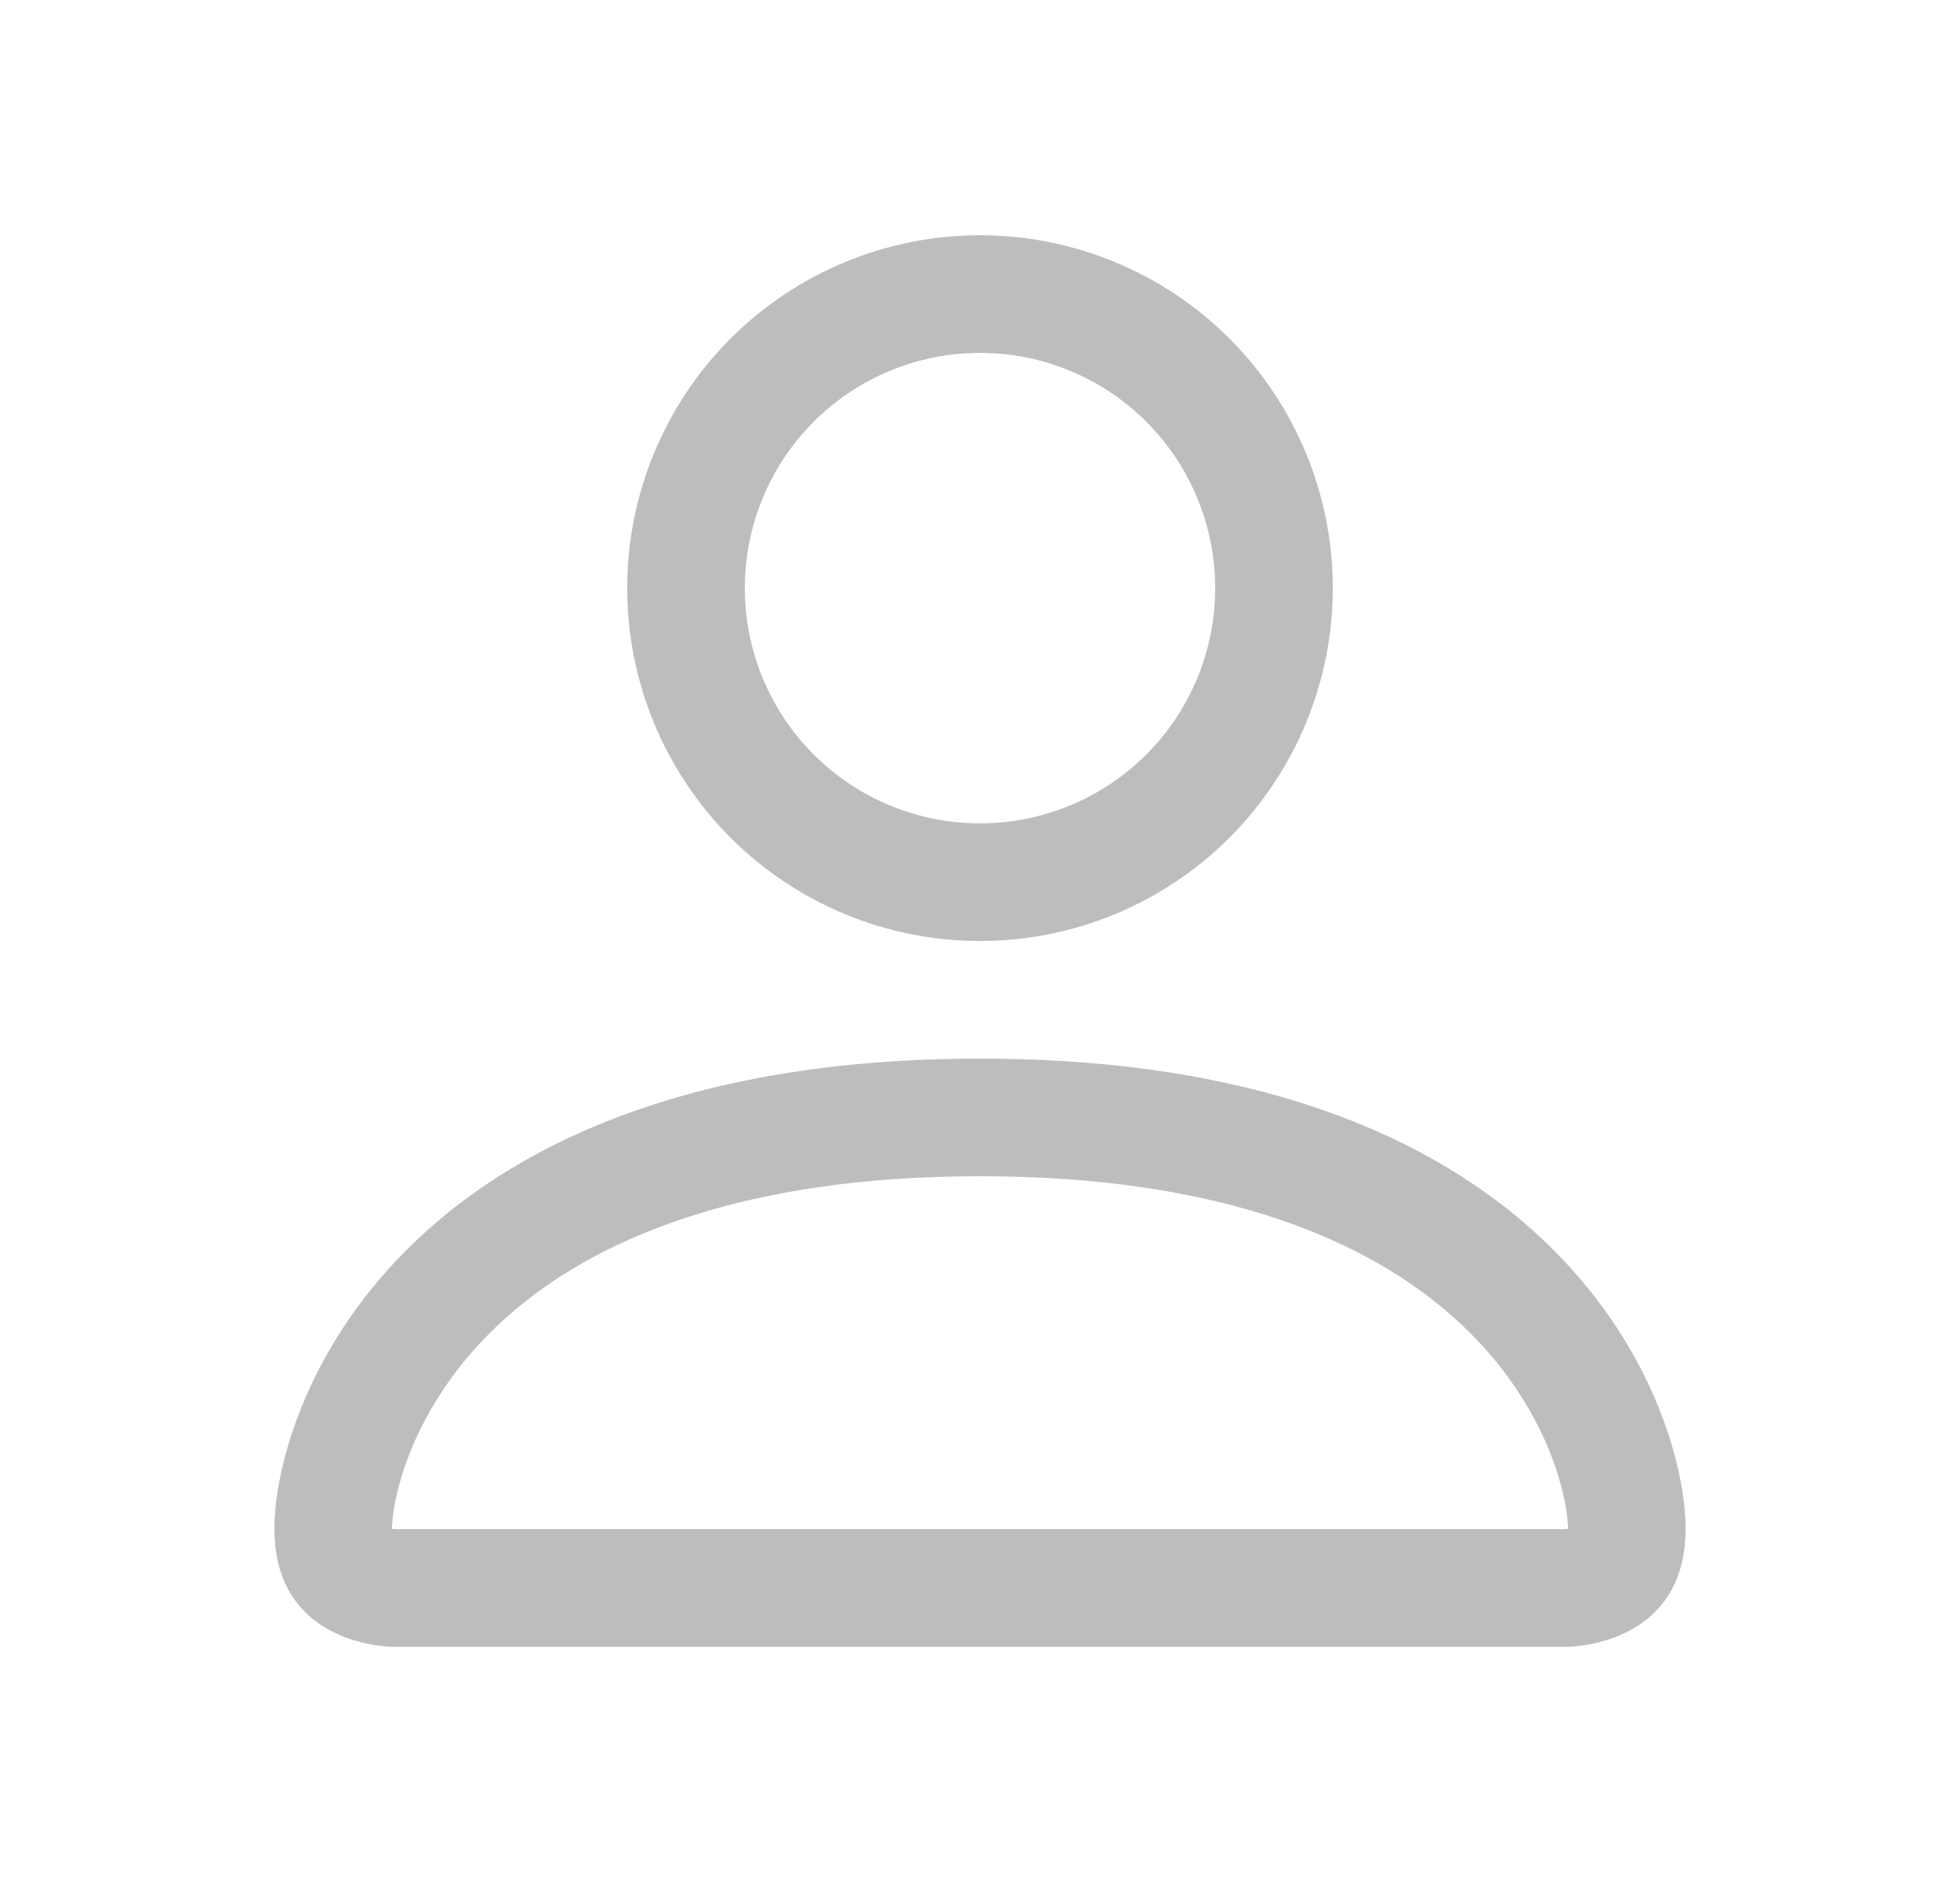
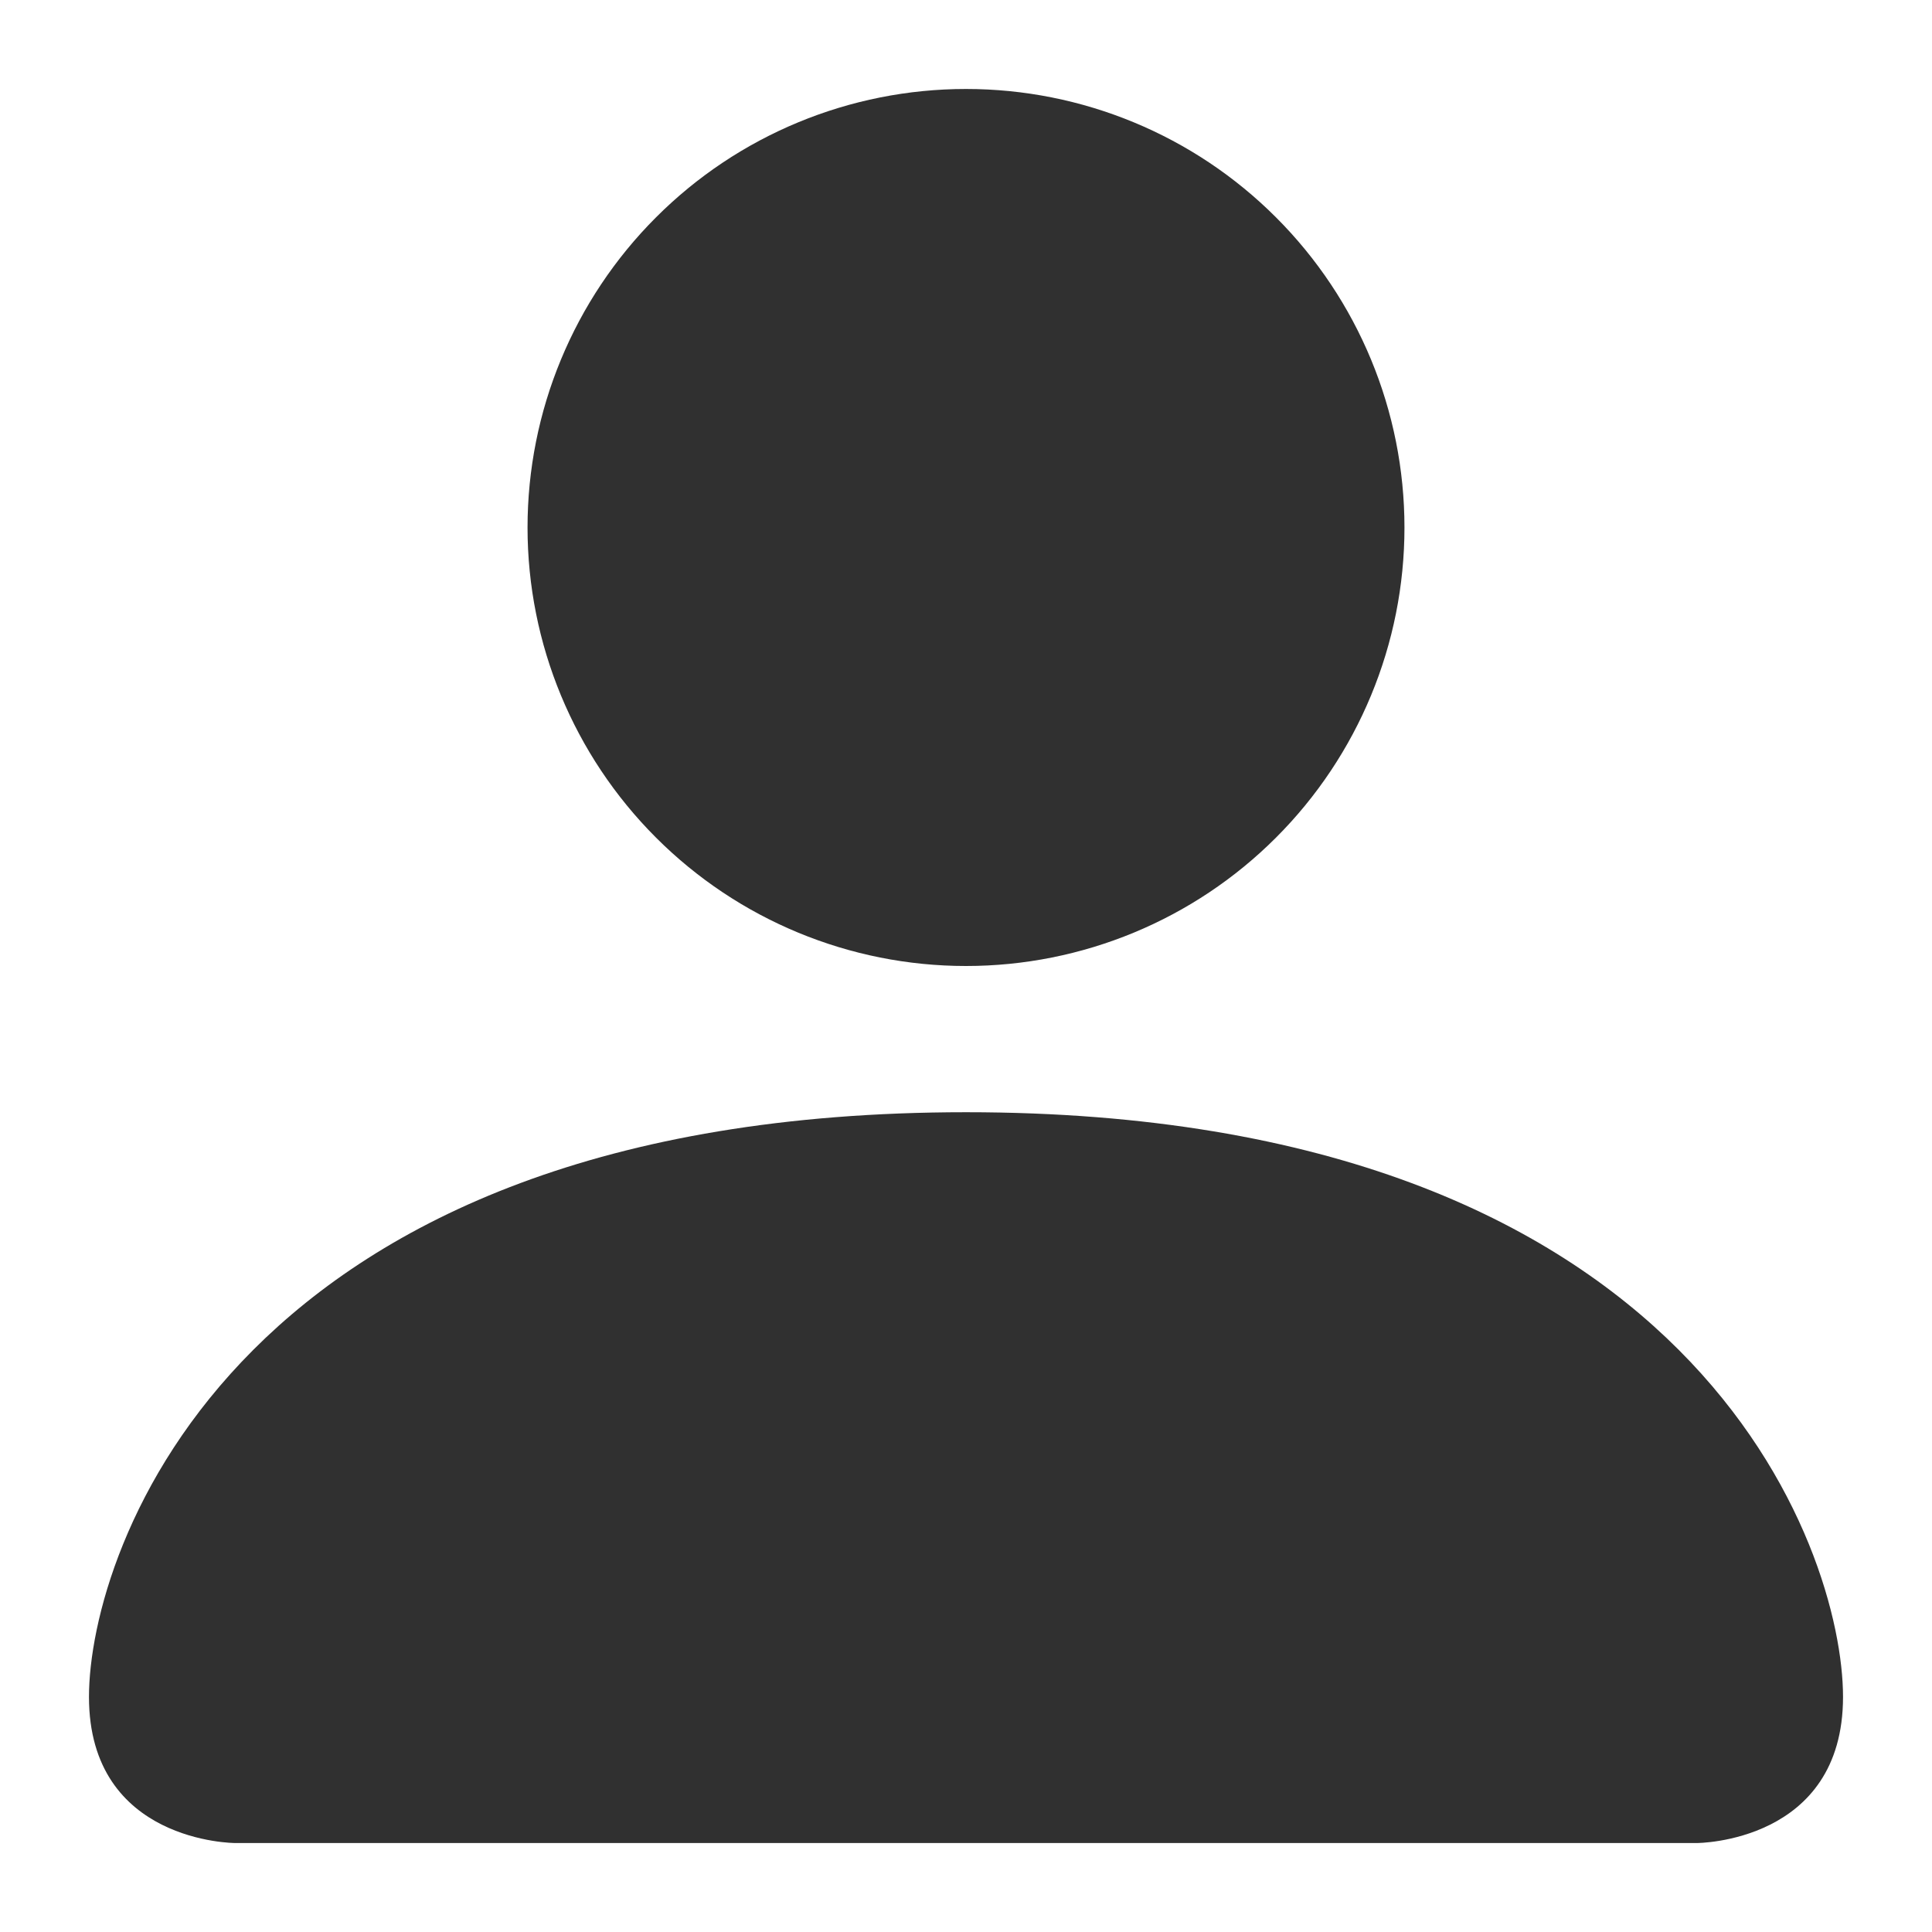
- <svg xmlns="http://www.w3.org/2000/svg" width="25" height="24" viewBox="0 0 25 24" fill="none">
-   <path d="M5.007 20.25C5.004 20.25 4.998 20.25 4.989 20.249C4.968 20.247 4.933 20.244 4.889 20.237C4.797 20.221 4.687 20.192 4.585 20.142C4.487 20.092 4.411 20.03 4.358 19.951C4.309 19.877 4.25 19.744 4.25 19.5C4.25 18.943 4.55 17.635 5.718 16.468C6.863 15.322 8.908 14.25 12.5 14.25C16.092 14.25 18.137 15.322 19.282 16.468C20.45 17.635 20.75 18.943 20.75 19.5C20.75 19.744 20.691 19.877 20.642 19.951C20.589 20.03 20.513 20.092 20.415 20.142C20.313 20.192 20.203 20.221 20.111 20.237C20.067 20.244 20.032 20.247 20.011 20.249C20.002 20.25 19.996 20.25 19.993 20.25H5.007ZM15.152 10.152C14.448 10.855 13.495 11.25 12.5 11.25C11.505 11.25 10.552 10.855 9.848 10.152C9.145 9.448 8.75 8.495 8.75 7.5C8.75 6.505 9.145 5.552 9.848 4.848C10.552 4.145 11.505 3.75 12.5 3.75C13.495 3.75 14.448 4.145 15.152 4.848C15.855 5.552 16.25 6.505 16.25 7.5C16.25 8.495 15.855 9.448 15.152 10.152Z" stroke="#BDBDBD" stroke-width="1.5" />
+ <svg xmlns="http://www.w3.org/2000/svg" width="19" height="19" viewBox="0 0 19 19" fill="none">
+   <path d="M18.125 16.688C18.125 18.125 16.688 18.125 16.688 18.125H2.312C2.312 18.125 0.875 18.125 0.875 16.688C0.875 15.25 2.312 10.938 9.5 10.938C16.688 10.938 18.125 15.25 18.125 16.688Z" fill="#303030" />
+   <path d="M12.549 8.237C13.358 7.428 13.812 6.331 13.812 5.188C13.812 4.044 13.358 2.947 12.549 2.138C11.741 1.329 10.644 0.875 9.5 0.875C8.356 0.875 7.259 1.329 6.451 2.138C5.642 2.947 5.188 4.044 5.188 5.188C5.188 6.331 5.642 7.428 6.451 8.237C7.259 9.046 8.356 9.5 9.5 9.5C10.644 9.5 11.741 9.046 12.549 8.237Z" fill="#303030" />
</svg>
